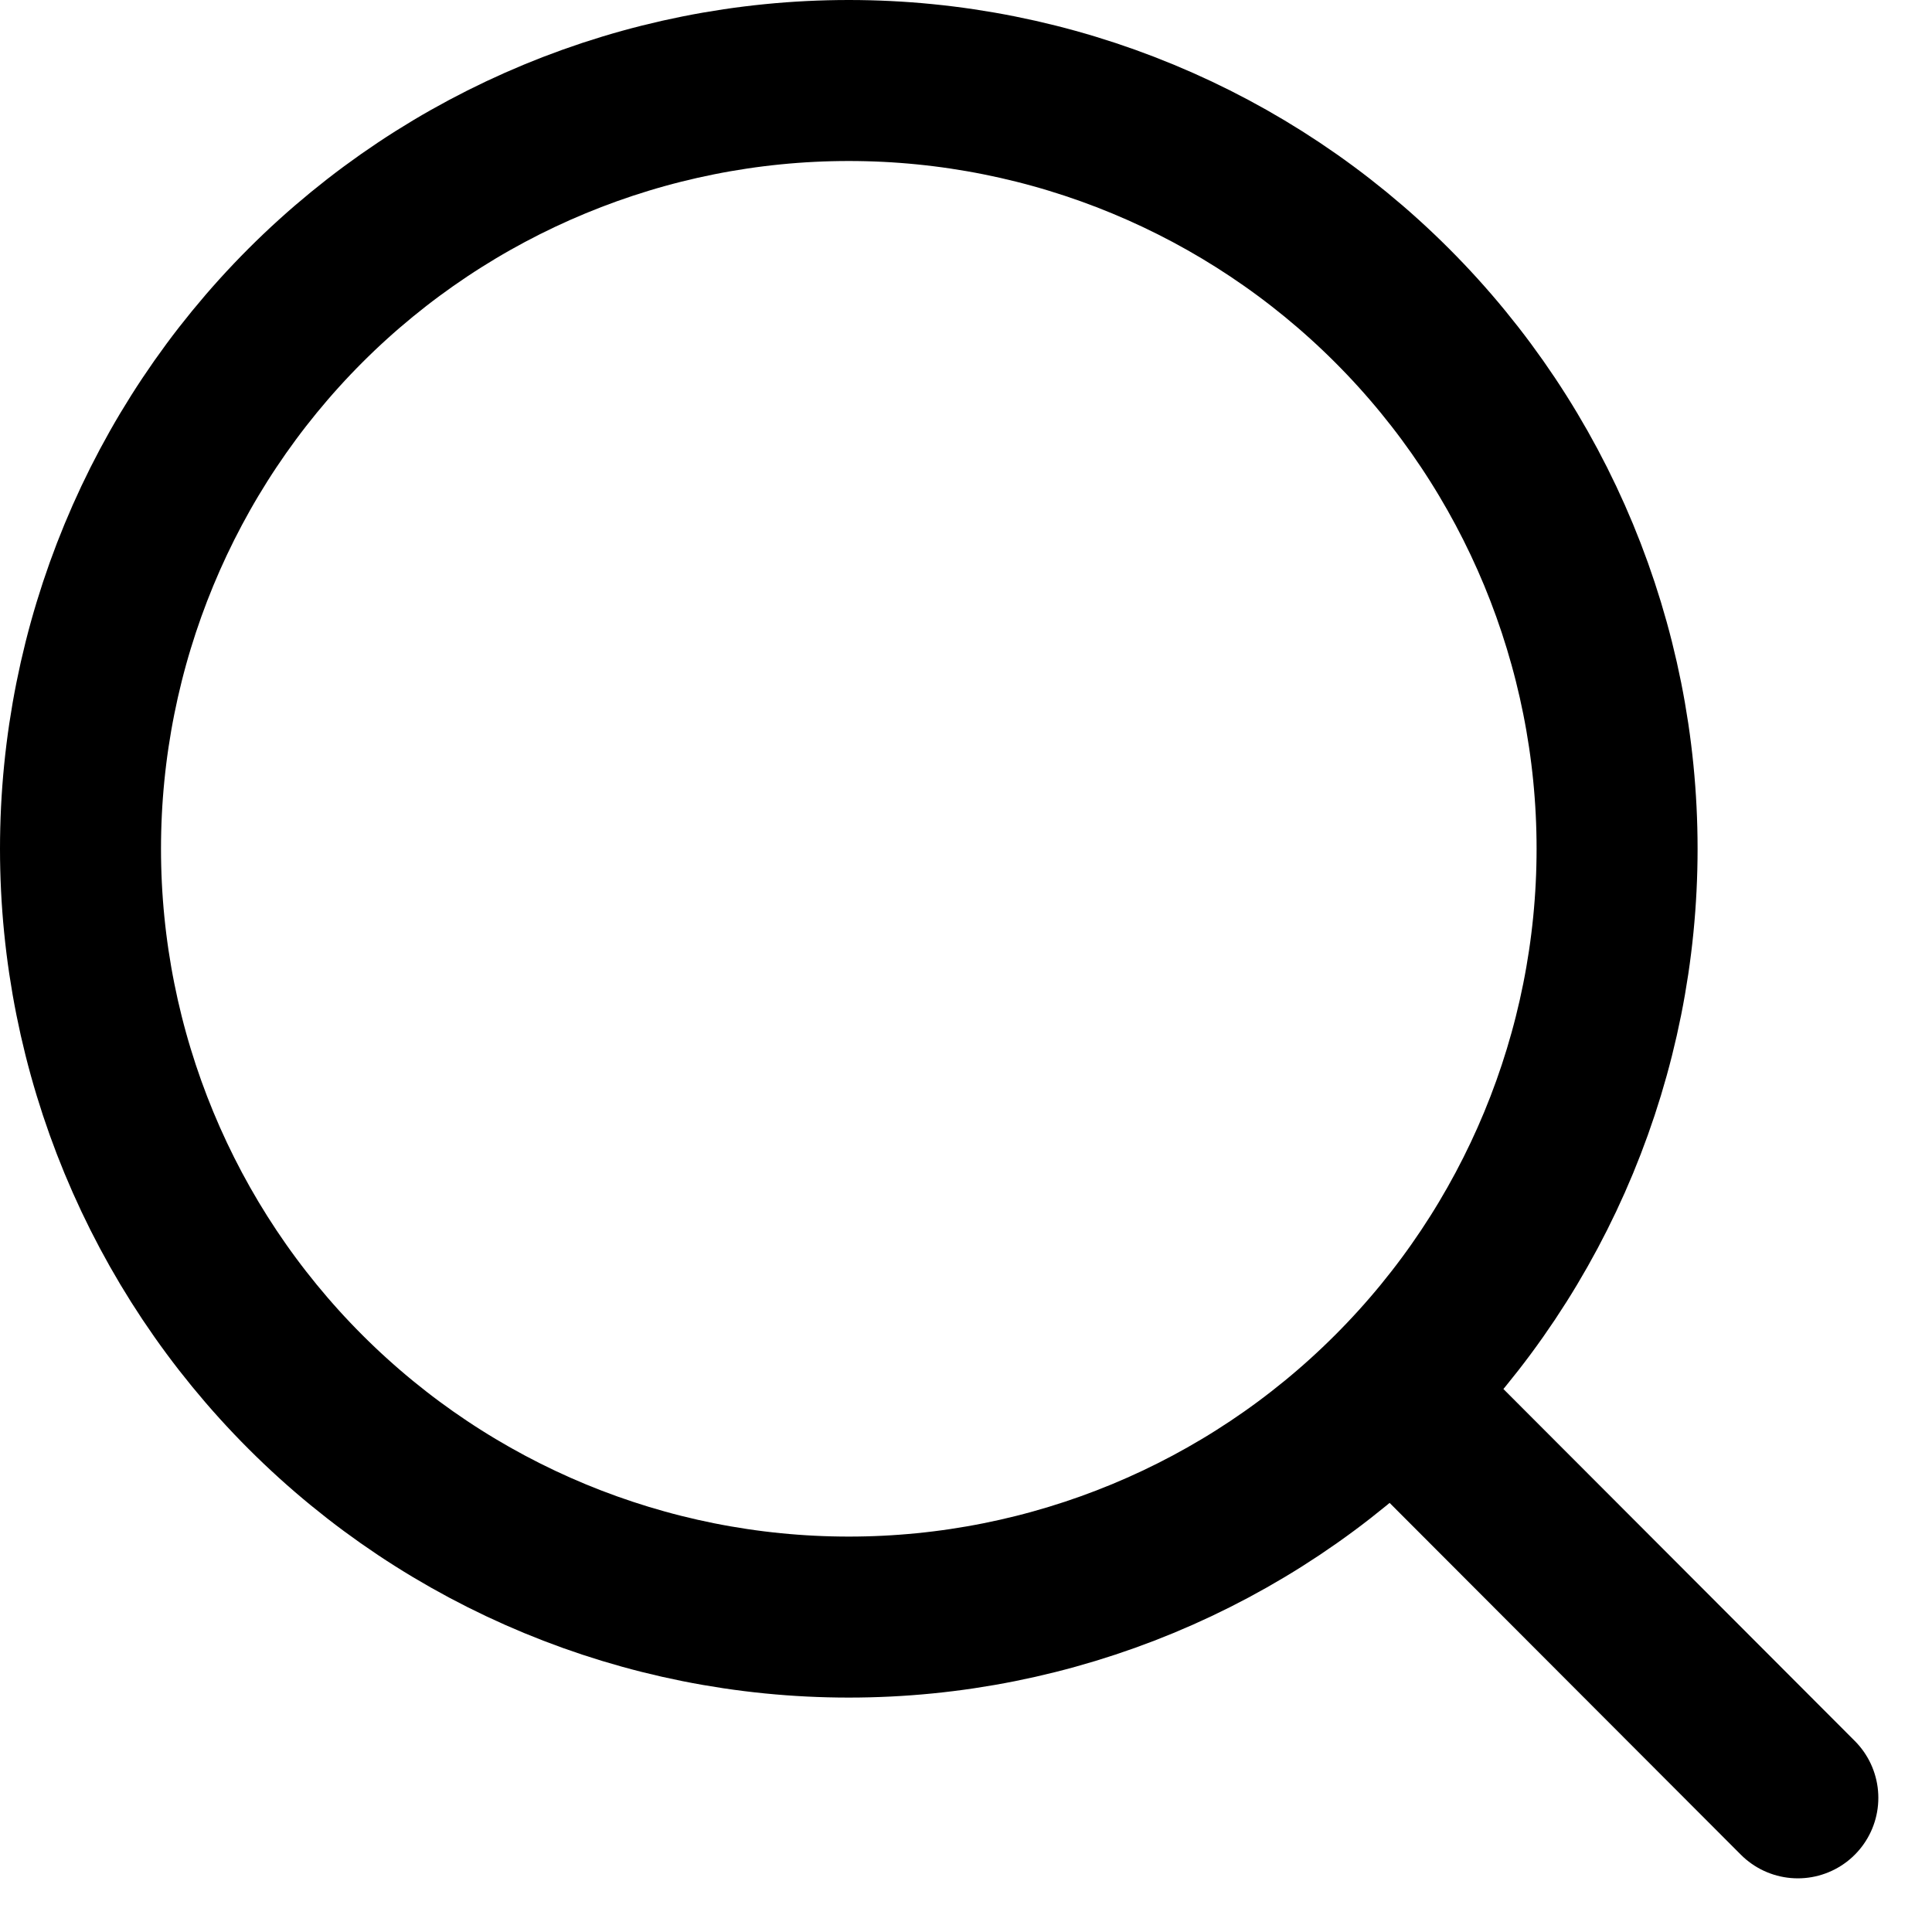
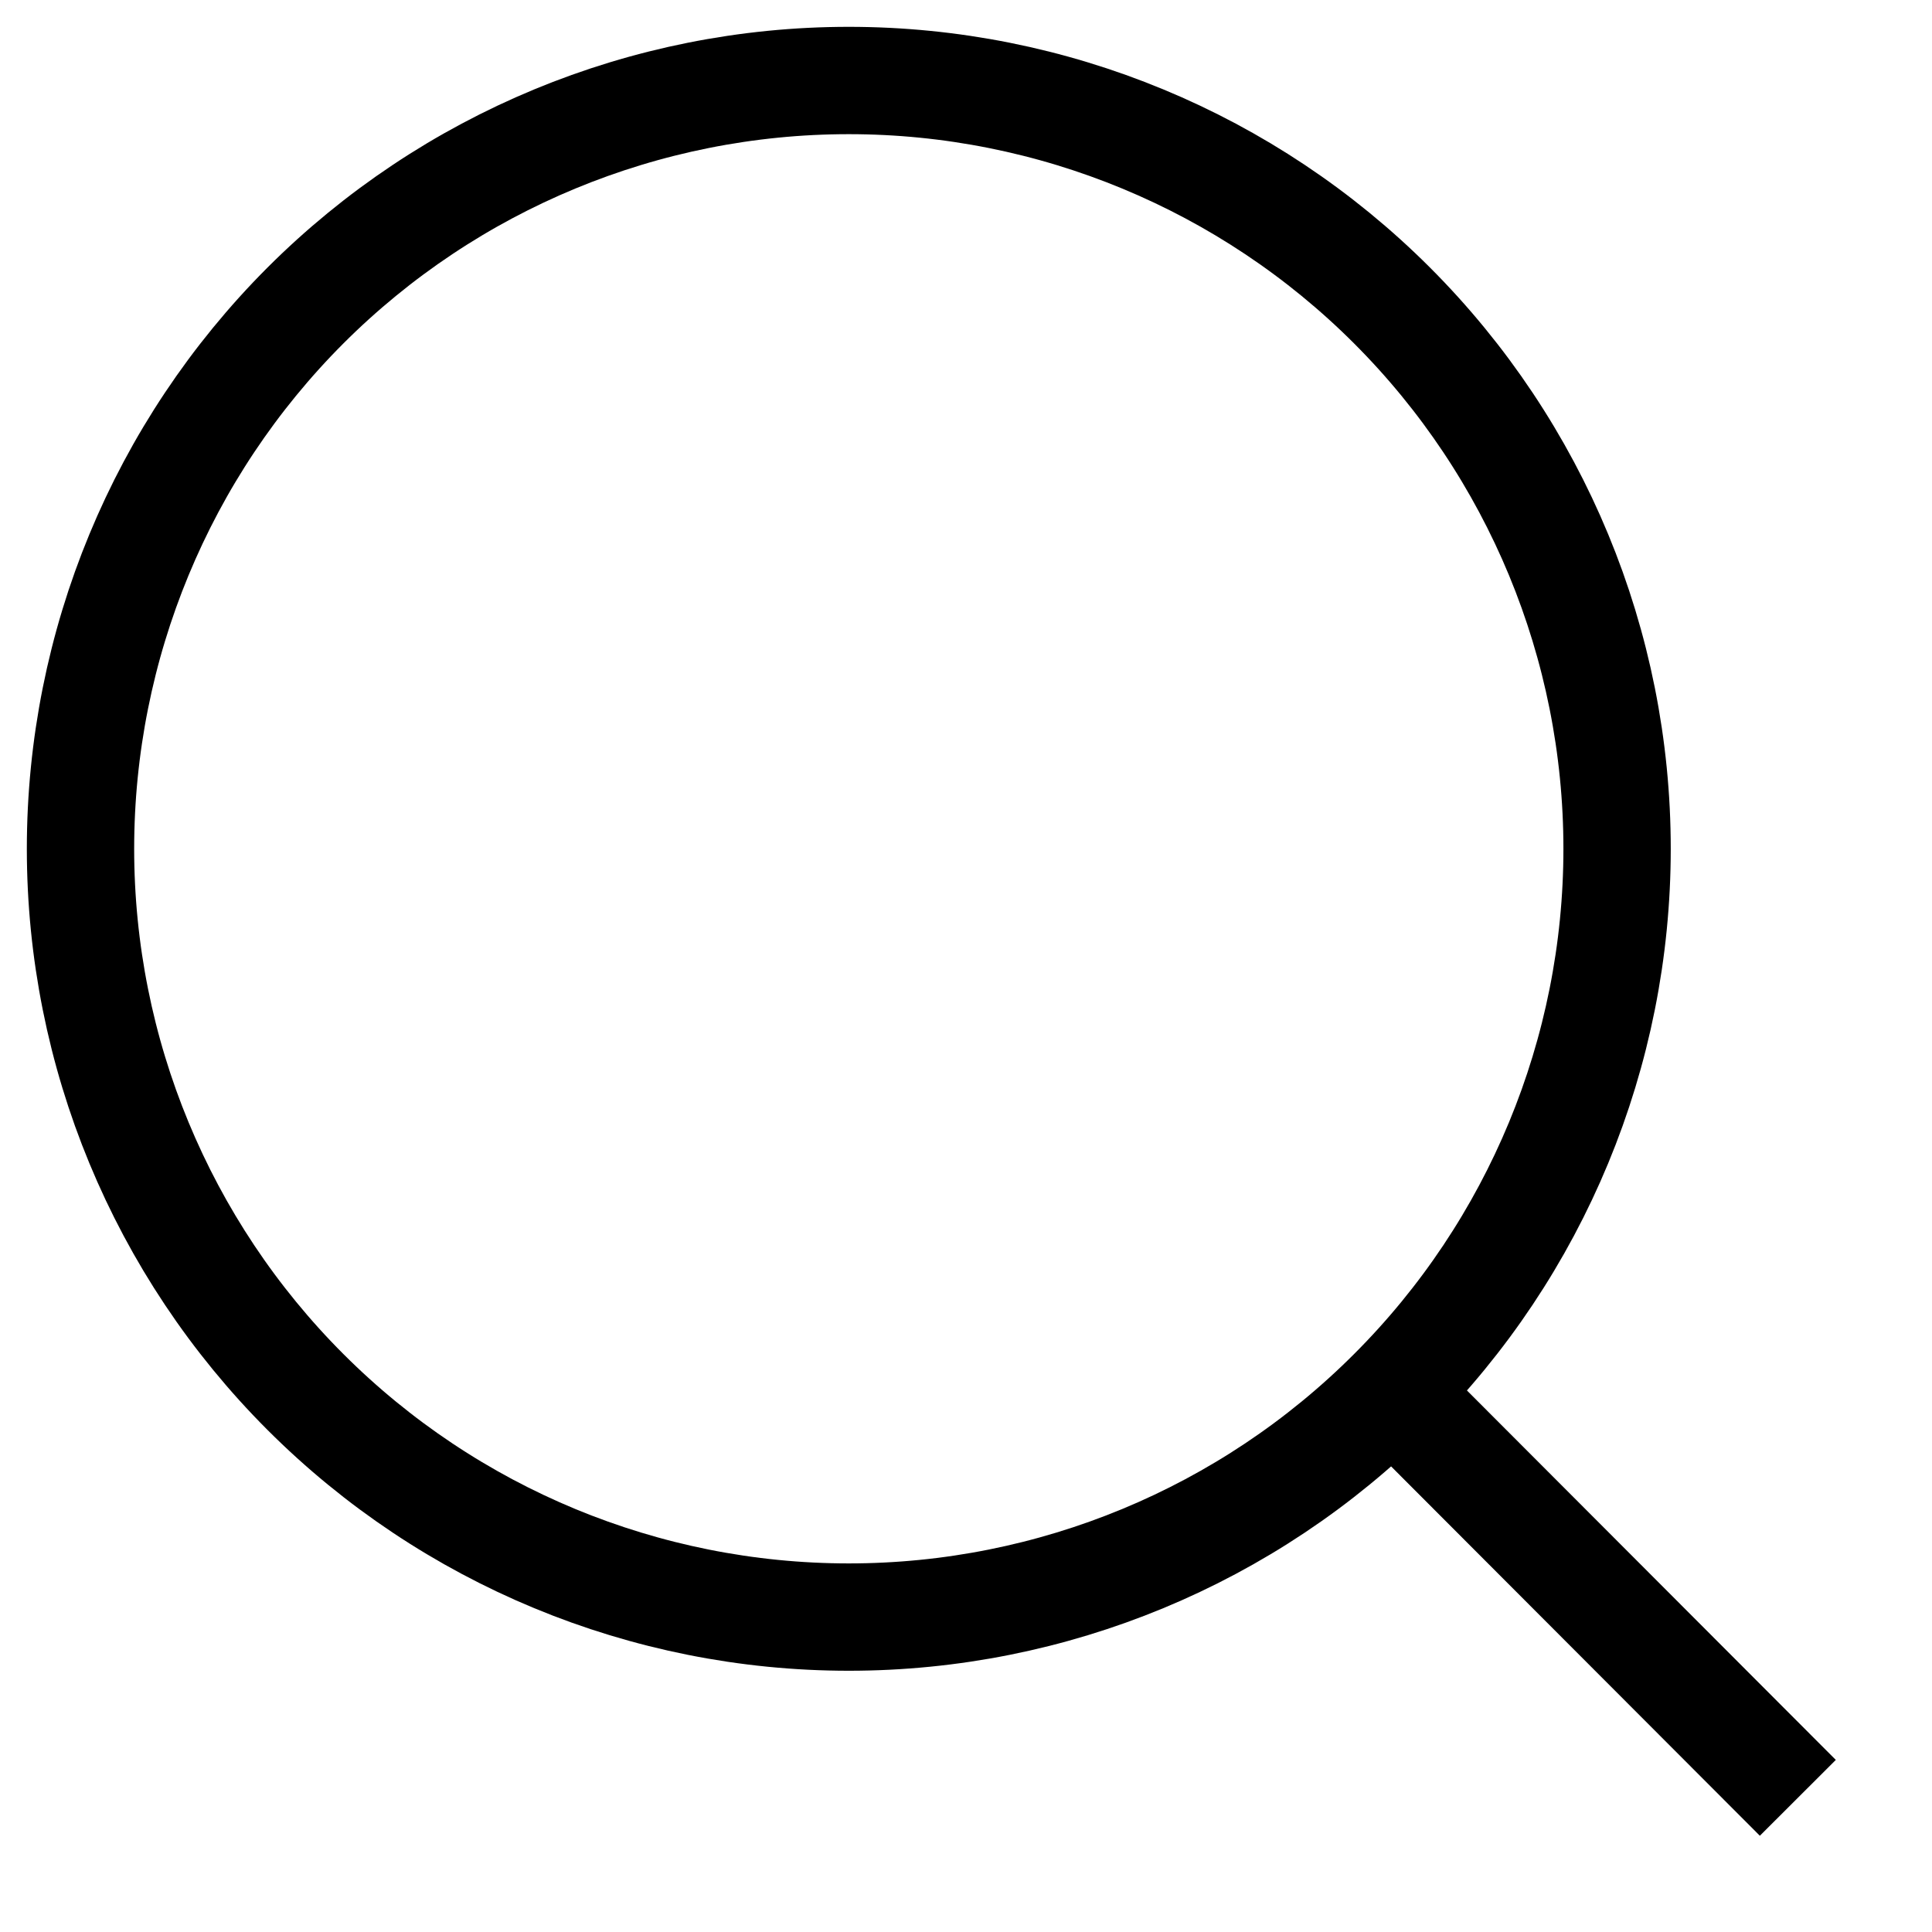
<svg xmlns="http://www.w3.org/2000/svg" width="18" height="18" viewBox="0 0 18 18" fill="none">
-   <path d="M16.75 16.75L12.972 12.966M15.066 7.908C15.066 9.806 14.312 11.627 12.969 12.969C11.627 14.312 9.806 15.066 7.908 15.066C6.01 15.066 4.189 14.312 2.846 12.969C1.504 11.627 0.75 9.806 0.75 7.908C0.75 6.01 1.504 4.189 2.846 2.846C4.189 1.504 6.01 0.75 7.908 0.75C9.806 0.75 11.627 1.504 12.969 2.846C14.312 4.189 15.066 6.01 15.066 7.908V7.908Z" stroke="black" stroke-width="1.5" stroke-linecap="round" />
+   <path d="M16.75 16.75L12.972 12.966M15.066 7.908C15.066 9.806 14.312 11.627 12.969 12.969C11.627 14.312 9.806 15.066 7.908 15.066C6.01 15.066 4.189 14.312 2.846 12.969C1.504 11.627 0.75 9.806 0.75 7.908C0.75 6.01 1.504 4.189 2.846 2.846C4.189 1.504 6.01 0.75 7.908 0.75C9.806 0.75 11.627 1.504 12.969 2.846C14.312 4.189 15.066 6.01 15.066 7.908V7.908Z" stroke="black" strokeWidth="1.5" strokeLinecap="round" />
</svg>
